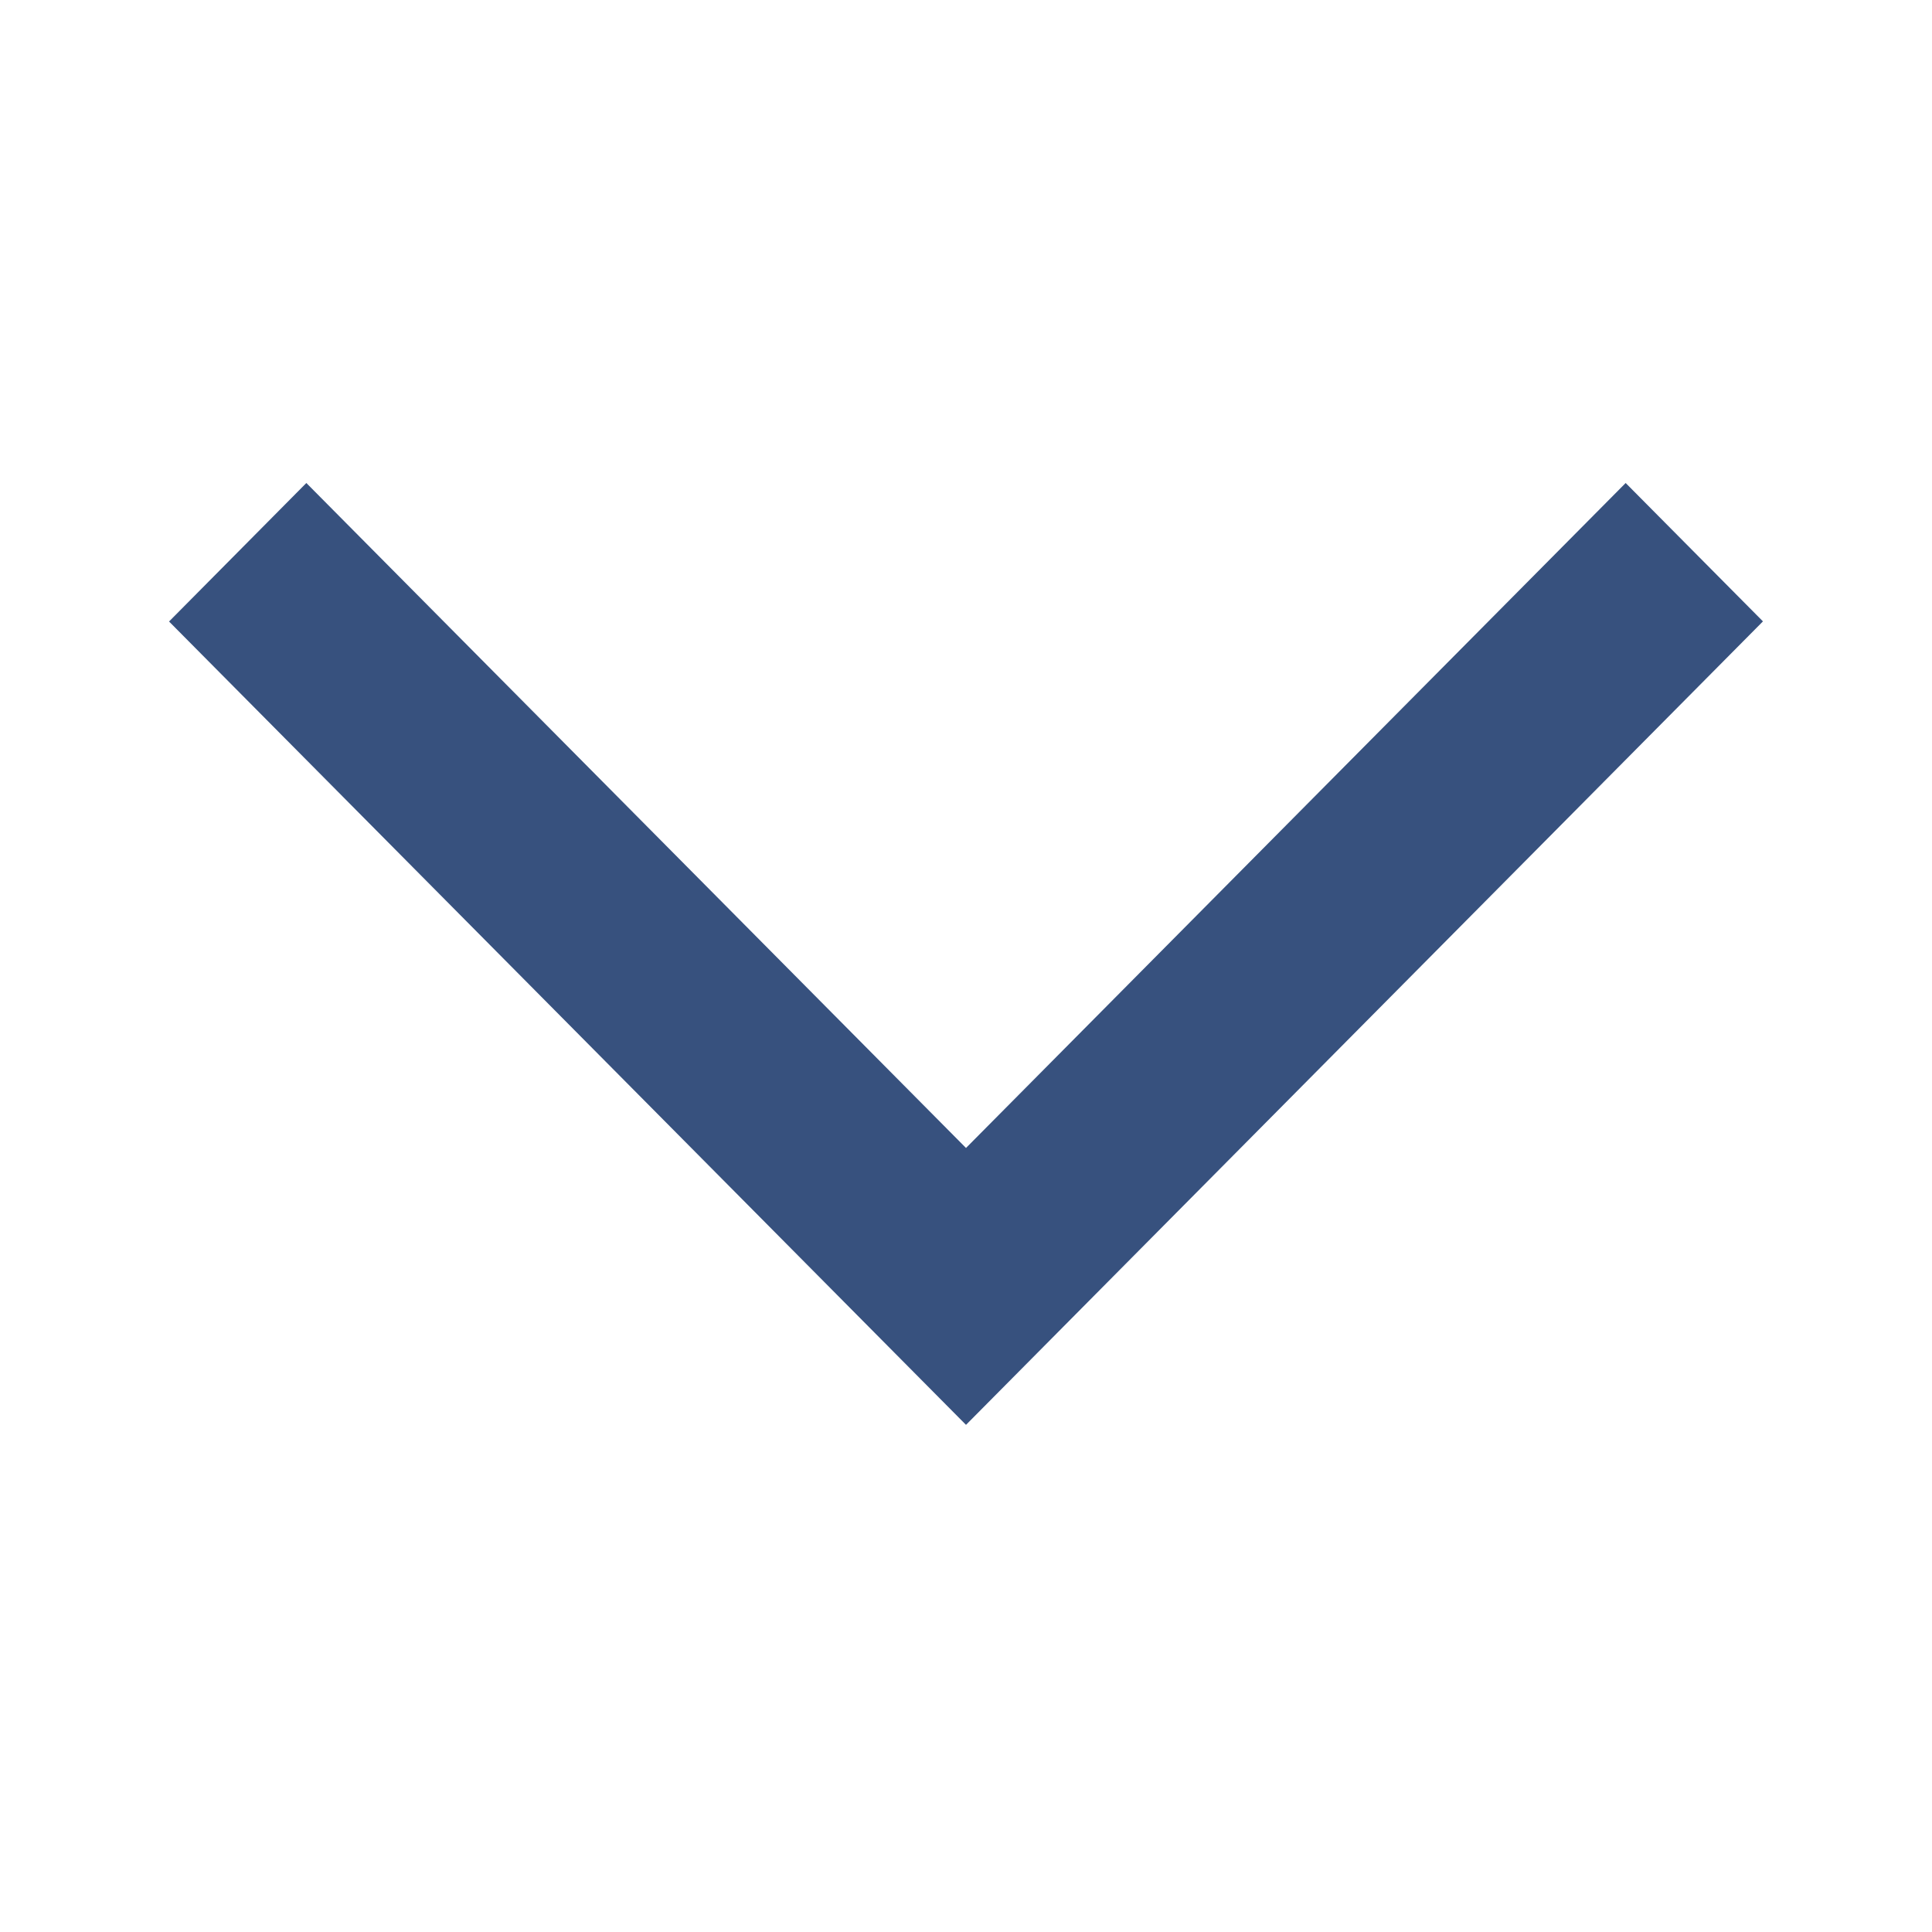
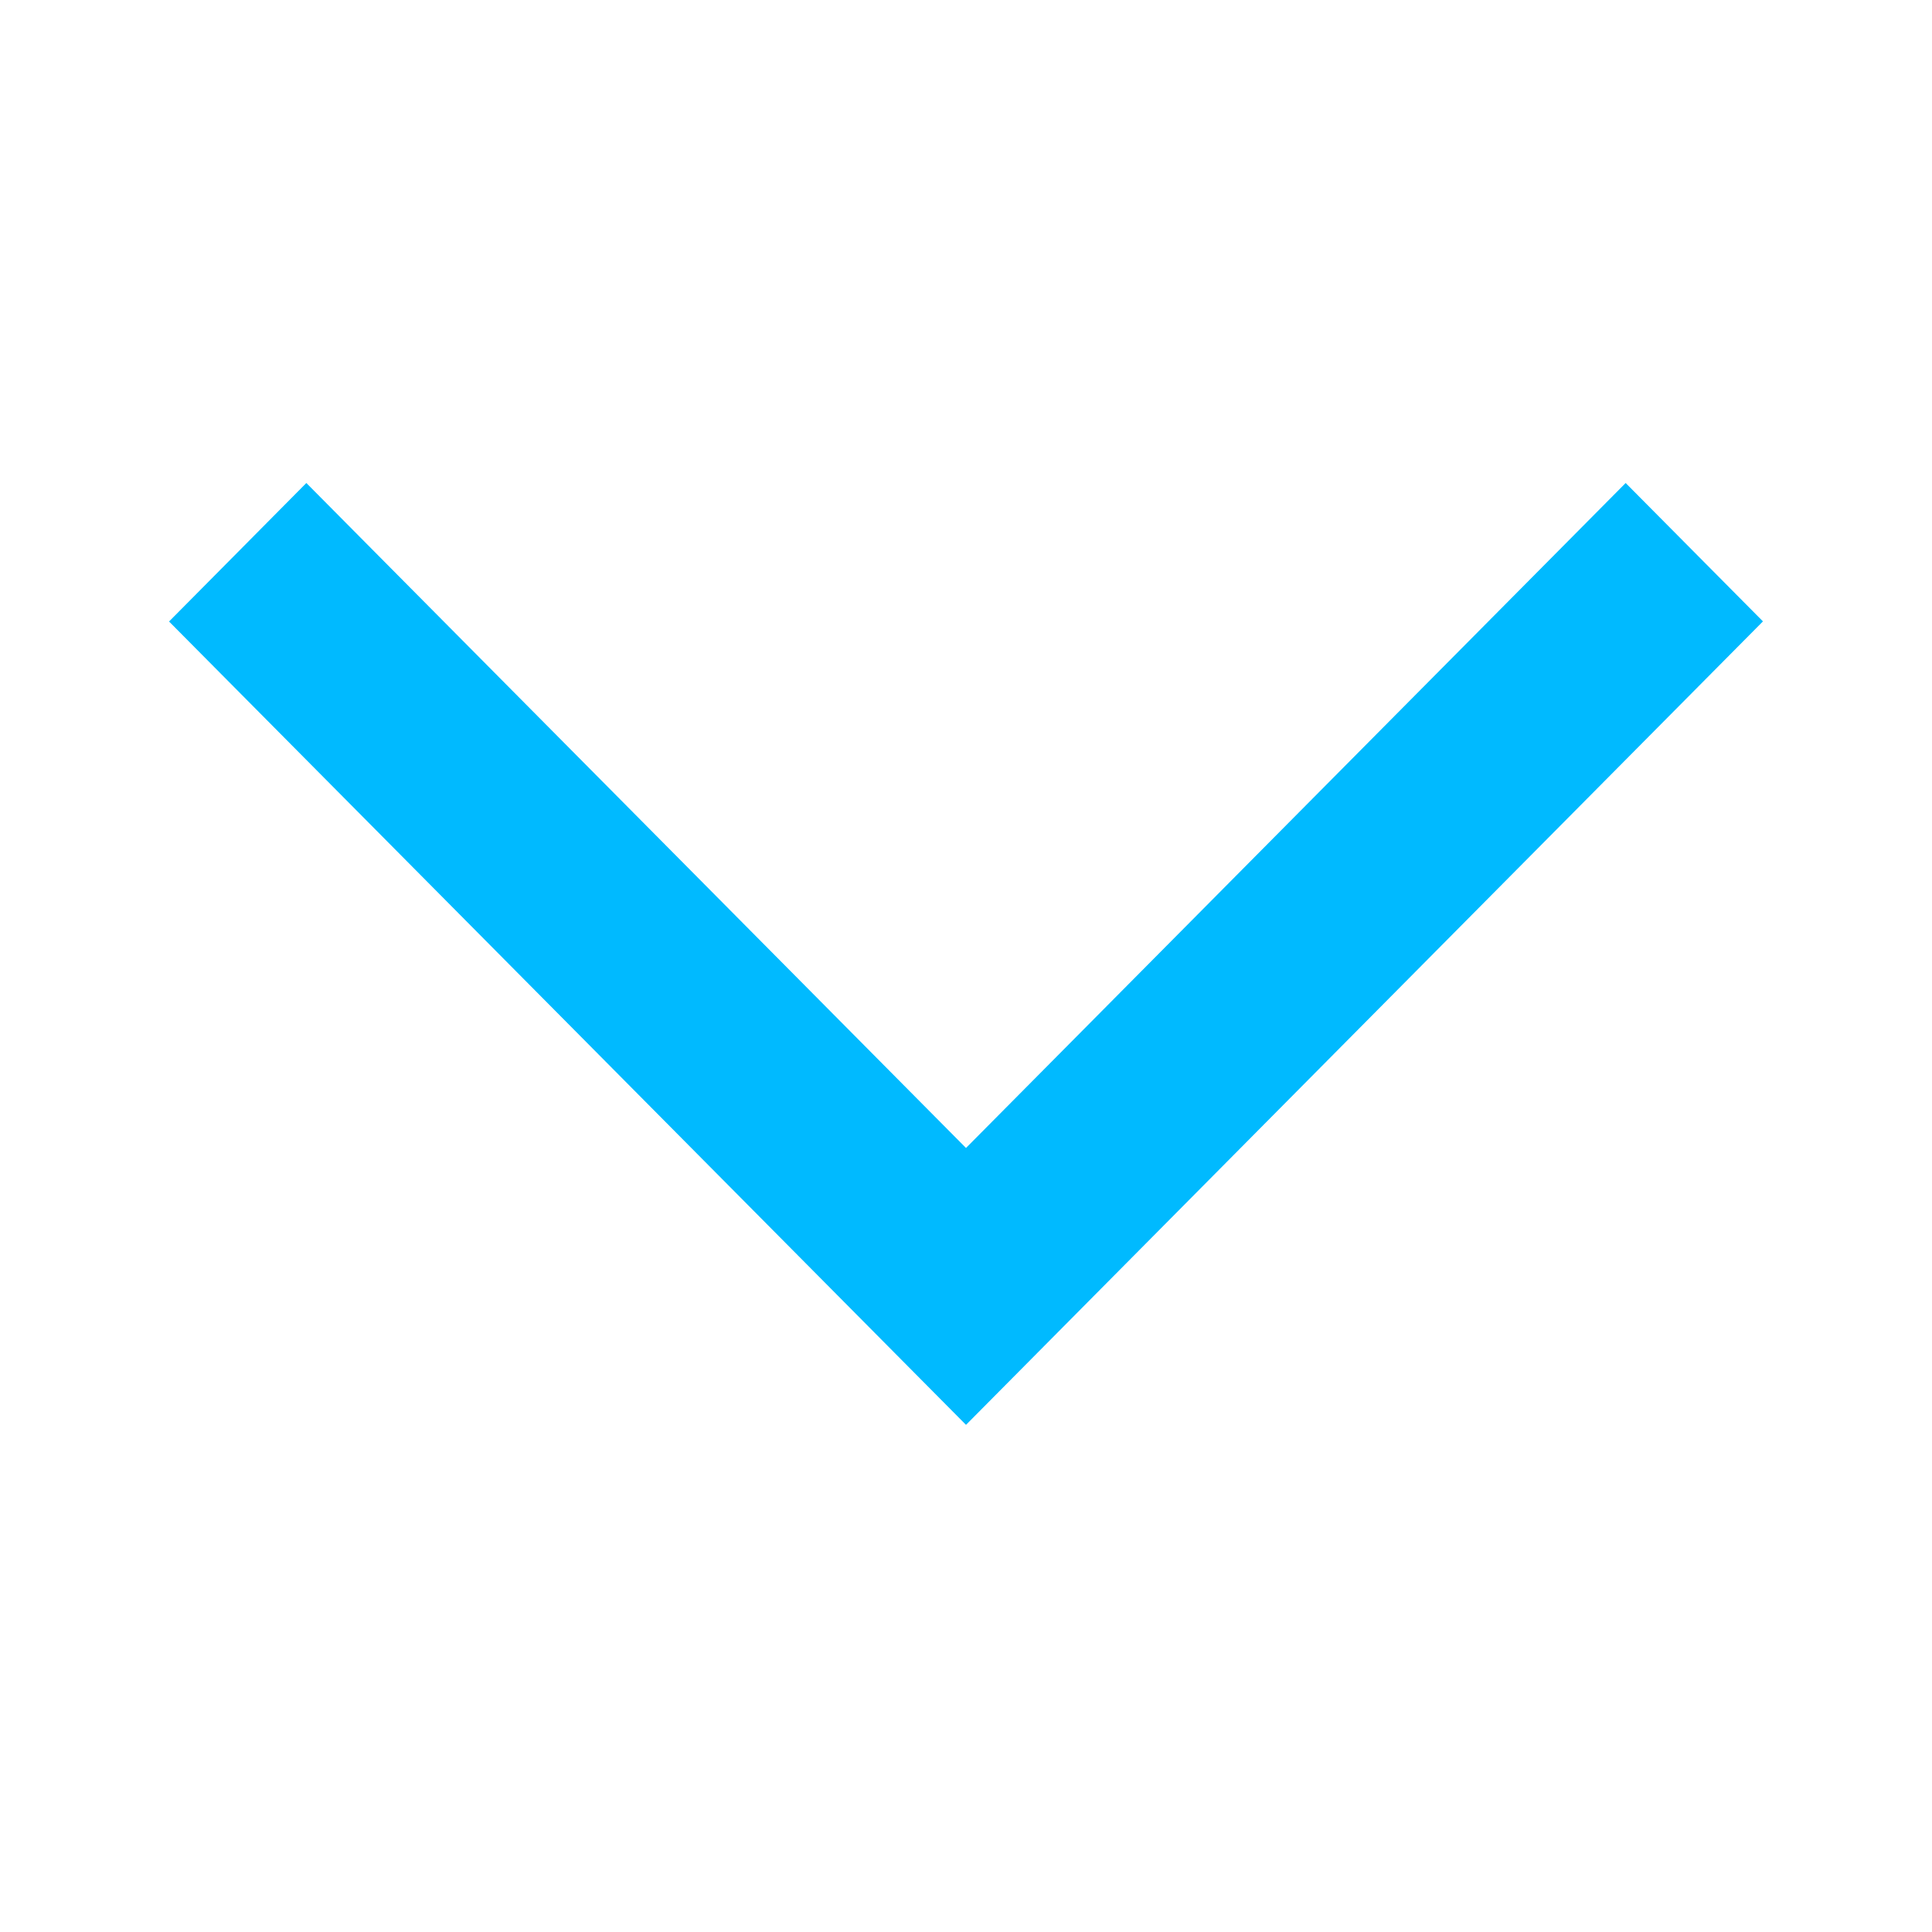
<svg xmlns="http://www.w3.org/2000/svg" width="16" height="16" viewBox="0 0 16 16" fill="none">
-   <path fill-rule="evenodd" clip-rule="evenodd" d="M8 11.8L1.4 5.147L2.537 4L8 9.507L13.463 4L14.6 5.146L8 11.8Z" fill="#37517E" />
+   <path fill-rule="evenodd" clip-rule="evenodd" d="M8 11.8L1.4 5.147L2.537 4L8 9.507L13.463 4L14.6 5.146L8 11.8Z" fill="#00BAFF" />
</svg>
